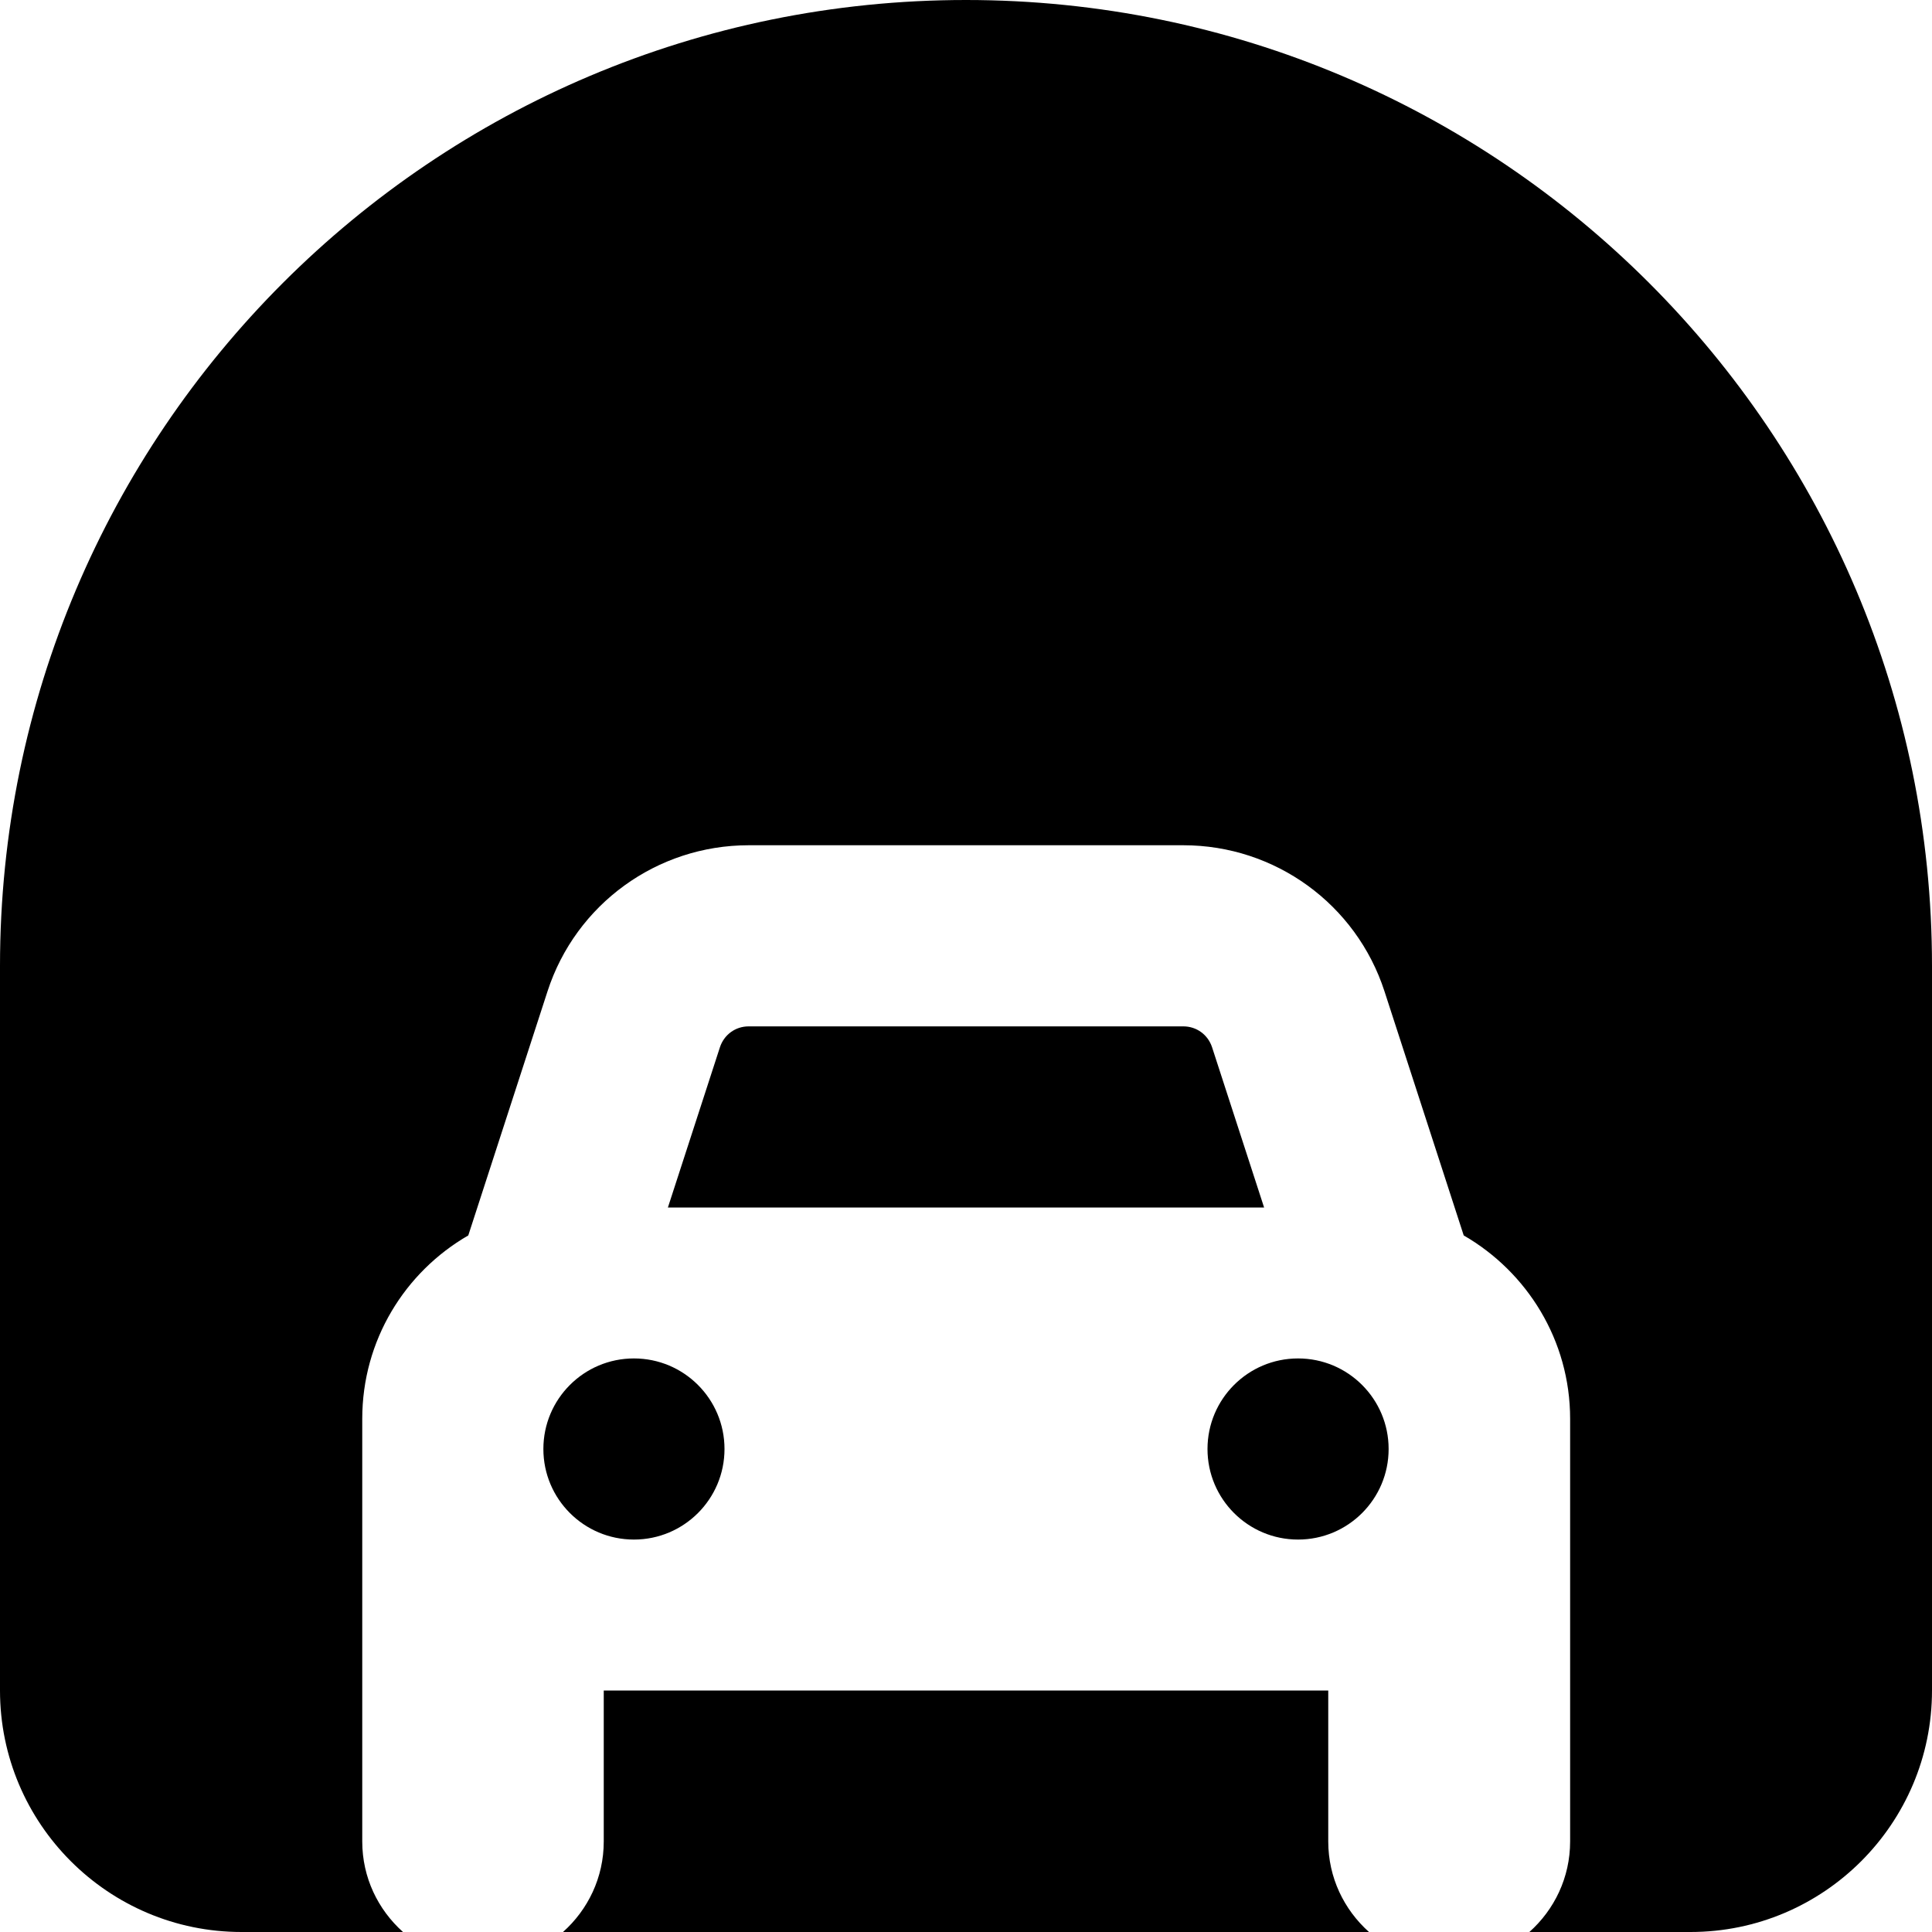
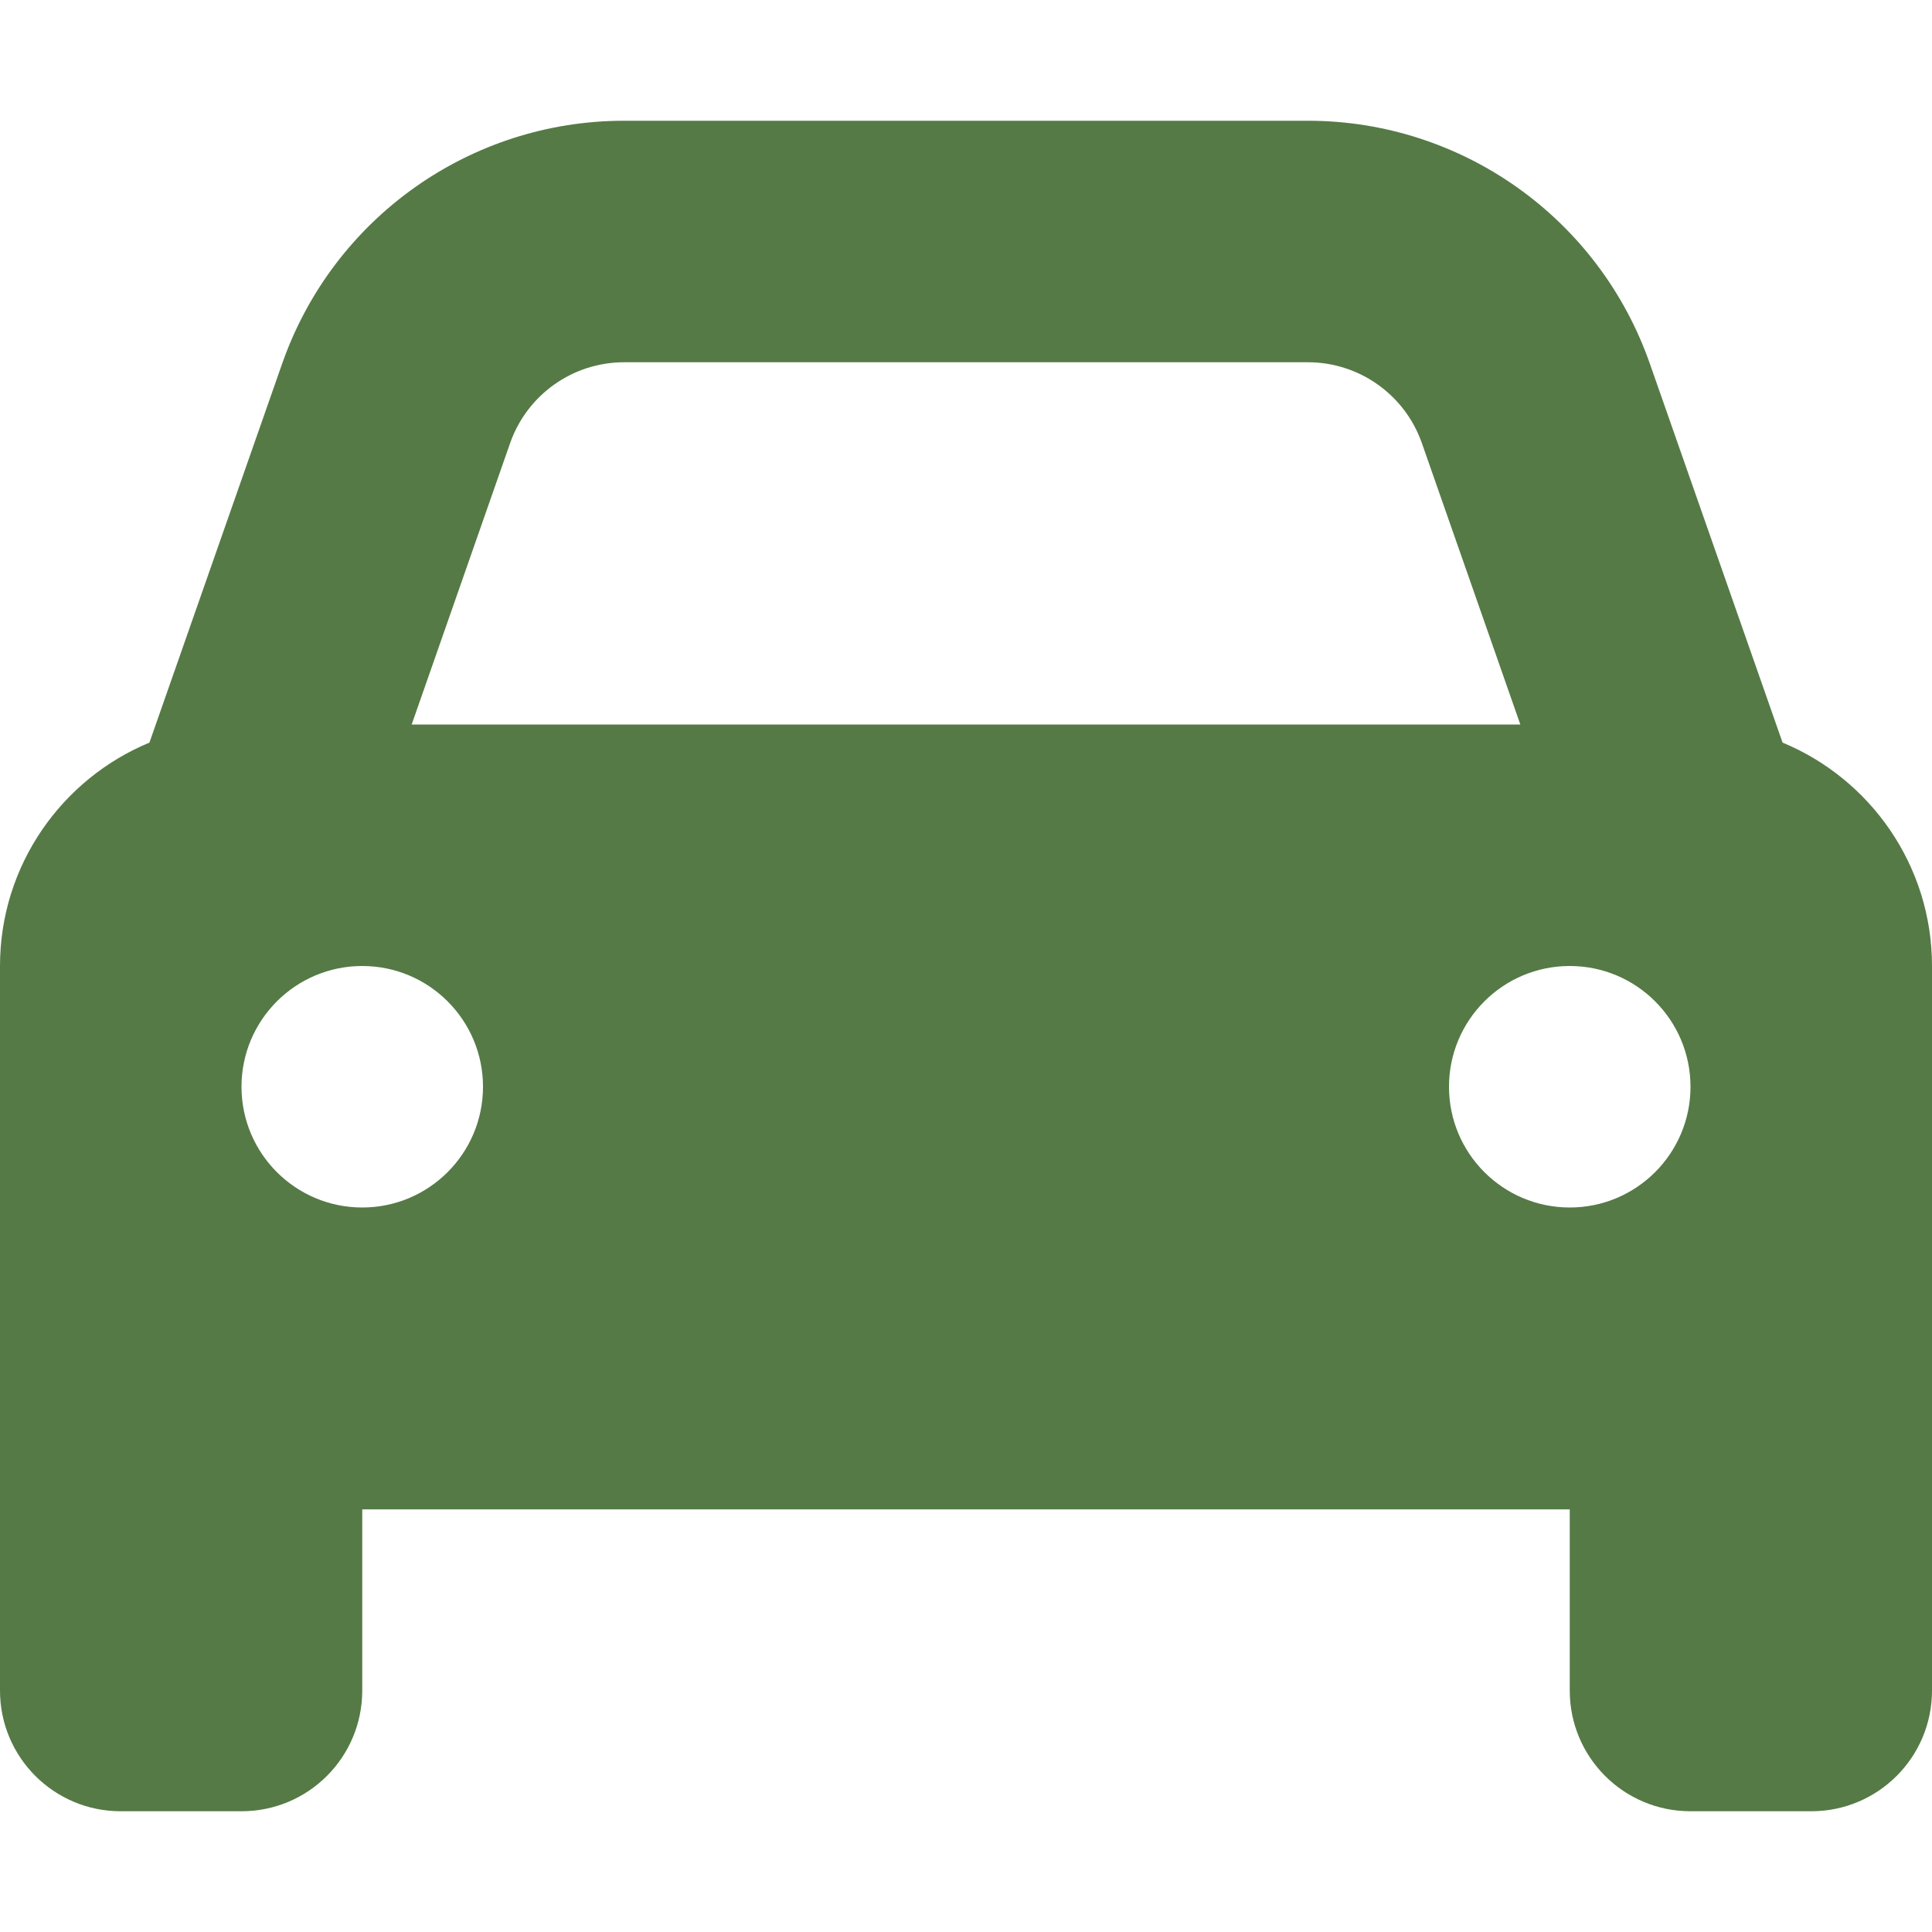
<svg xmlns="http://www.w3.org/2000/svg" height="1em" viewBox="0 0 512 512">
-   <path d="M256 0C114.6 0 0 114.6 0 256V448c0 35.3 28.7 64 64 64h42.8c-6.6-5.9-10.8-14.4-10.8-24V376c0-20.8 11.3-38.9 28.1-48.6l21-64.7c7.5-23.1 29-38.7 53.3-38.7H313.6c24.3 0 45.8 15.6 53.3 38.7l21 64.7c16.8 9.7 28.2 27.8 28.2 48.6V488c0 9.6-4.2 18.1-10.8 24H448c35.3 0 64-28.7 64-64V256C512 114.6 397.4 0 256 0zM362.8 512c-6.6-5.9-10.8-14.4-10.8-24V448H160v40c0 9.6-4.2 18.1-10.8 24H362.8zM190.8 277.5L177 320H335l-13.8-42.5c-1.1-3.3-4.1-5.5-7.6-5.5H198.4c-3.5 0-6.5 2.2-7.6 5.5zM168 408a24 24 0 1 0 0-48 24 24 0 1 0 0 48zm200-24a24 24 0 1 0 -48 0 24 24 0 1 0 48 0z" />
+   <style>svg{fill:#557a46}</style>
+   <path d="M135.2 117.4L109.1 192H402.9l-26.1-74.6C372.3 104.6 360.2 96 346.6 96H165.4c-13.6 0-25.7 8.6-30.2 21.4zM39.6 196.8L74.8 96.3C88.3 57.8 124.6 32 165.4 32H346.6c40.8 0 77.1 25.8 90.6 64.3l35.2 100.5c23.2 9.6 39.6 32.5 39.6 59.2V400v48c0 17.7-14.3 32-32 32H448c-17.7 0-32-14.3-32-32V400H96v48c0 17.7-14.3 32-32 32H32c-17.7 0-32-14.3-32-32V400 256c0-26.7 16.4-49.6 39.6-59.2zM128 288a32 32 0 1 0 -64 0 32 32 0 1 0 64 0zm288 32a32 32 0 1 0 0-64 32 32 0 1 0 0 64z" />
</svg>
